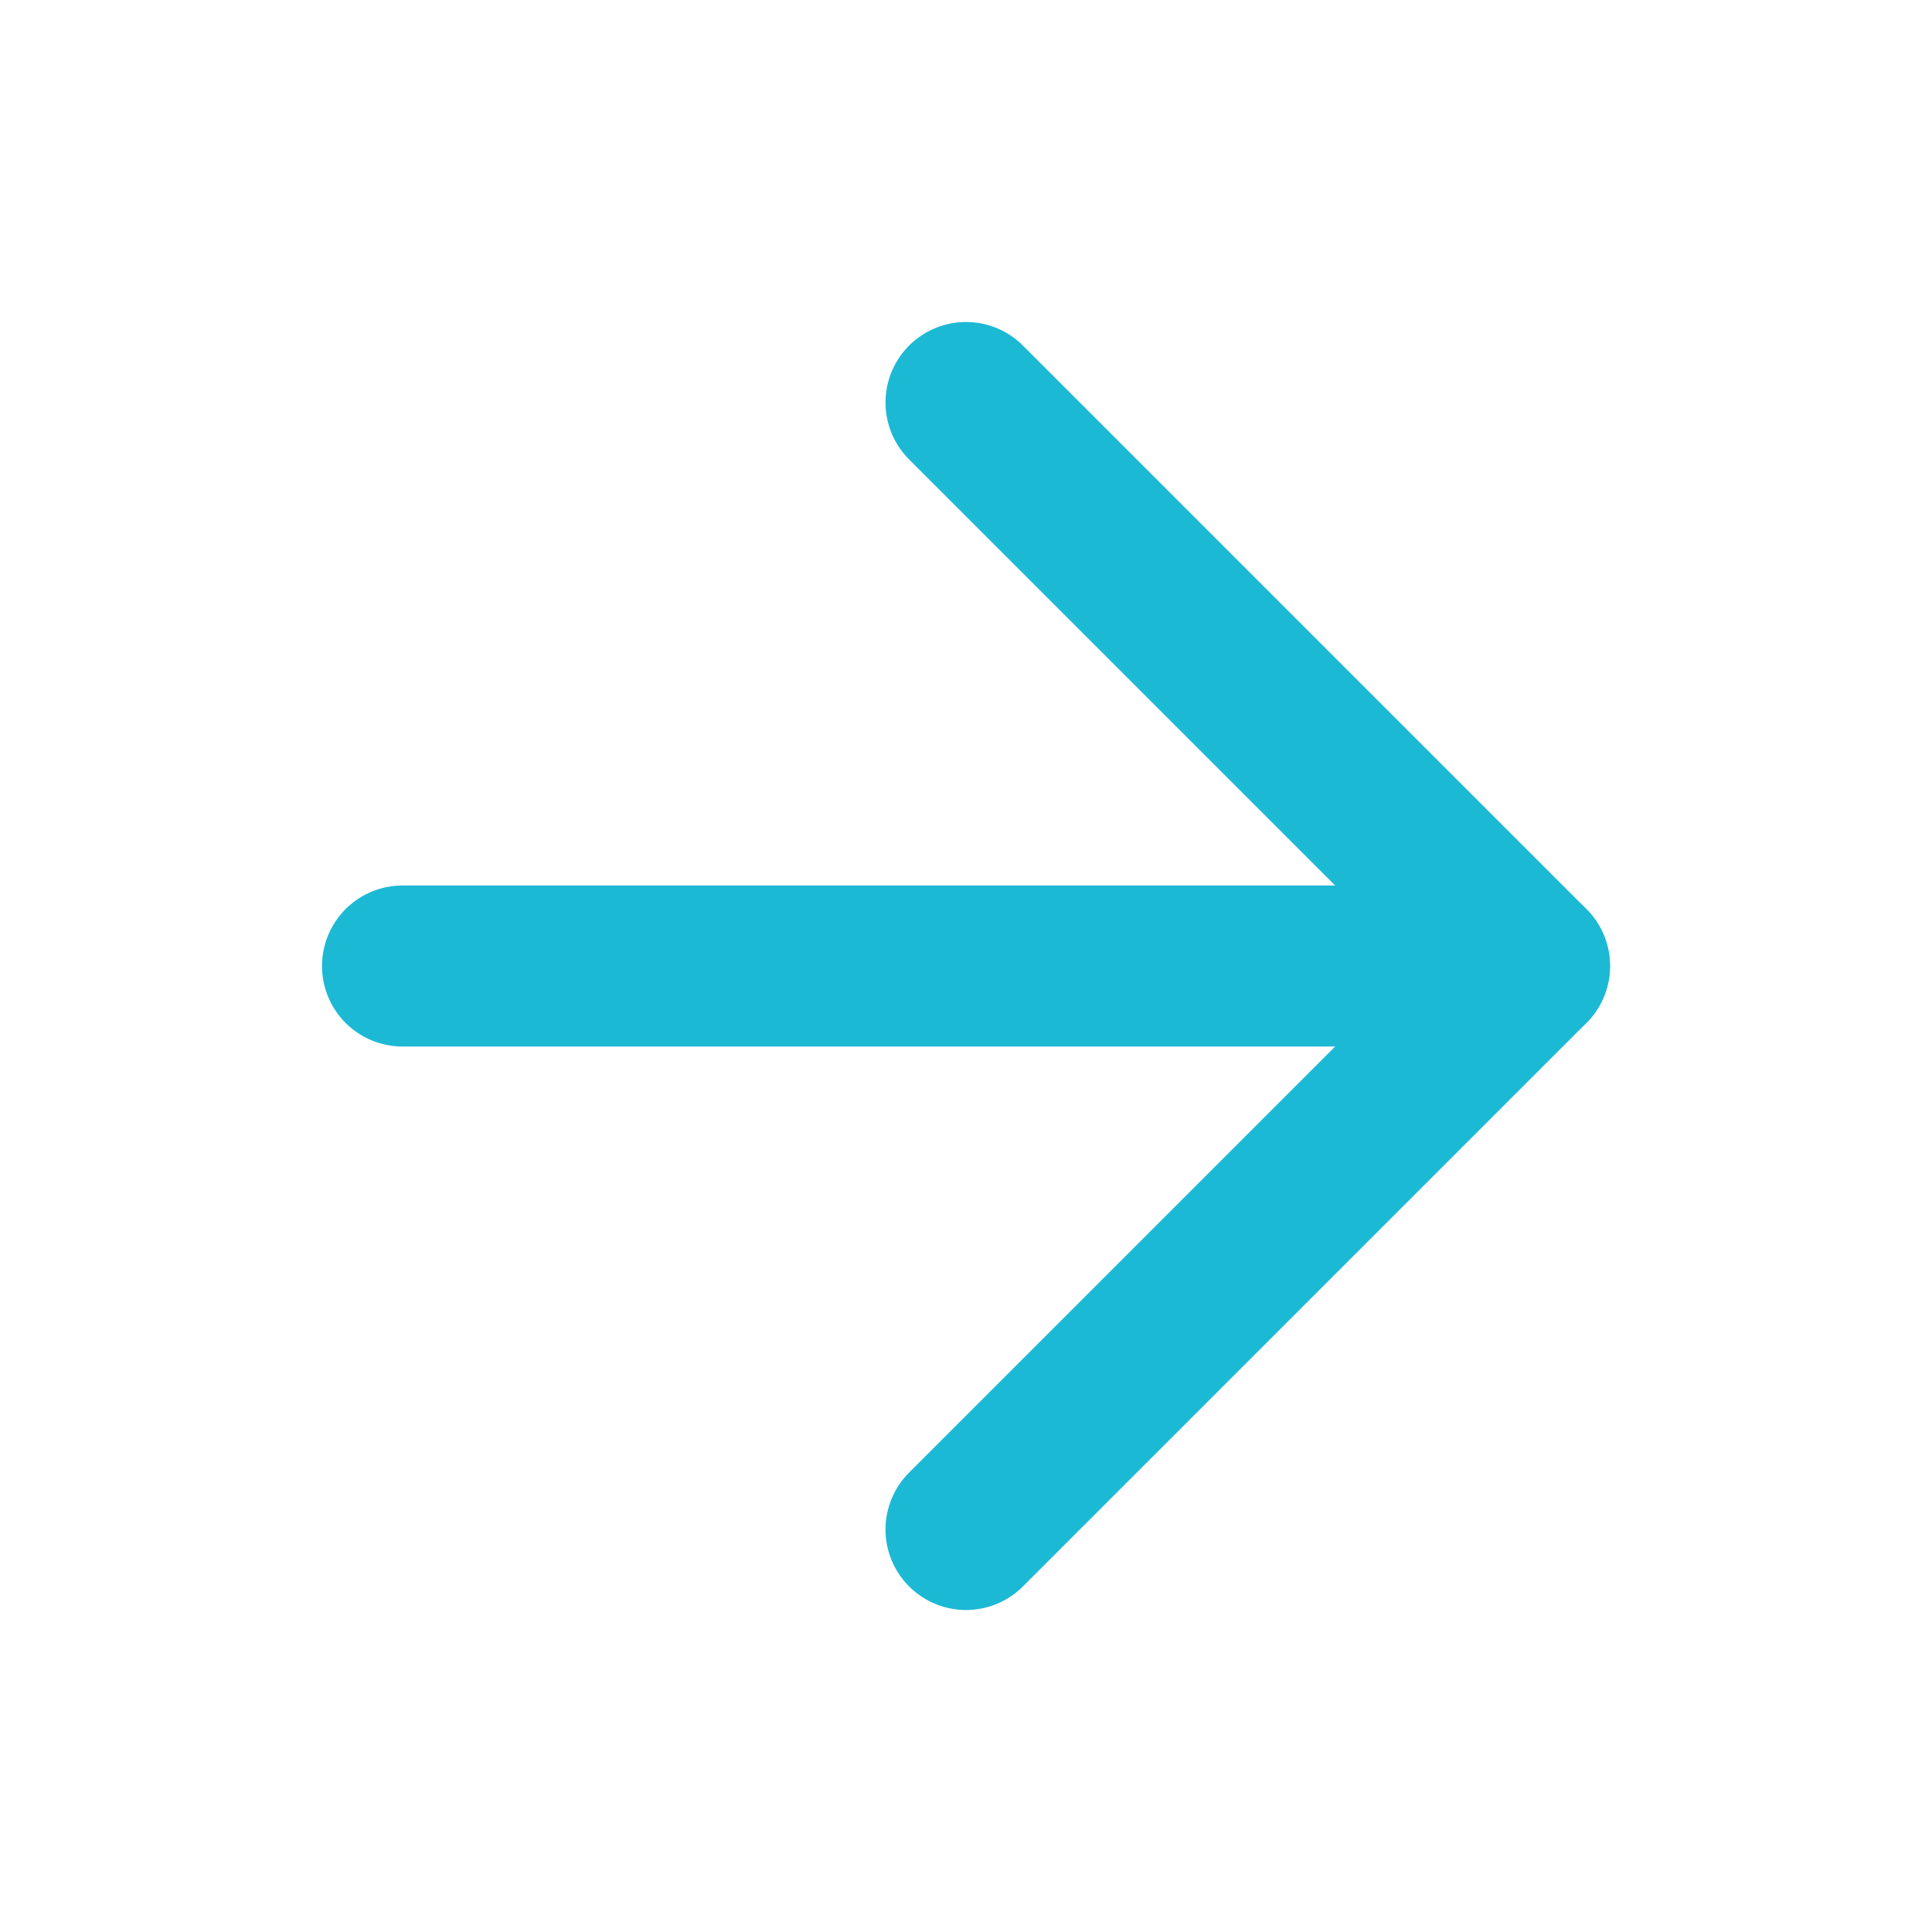
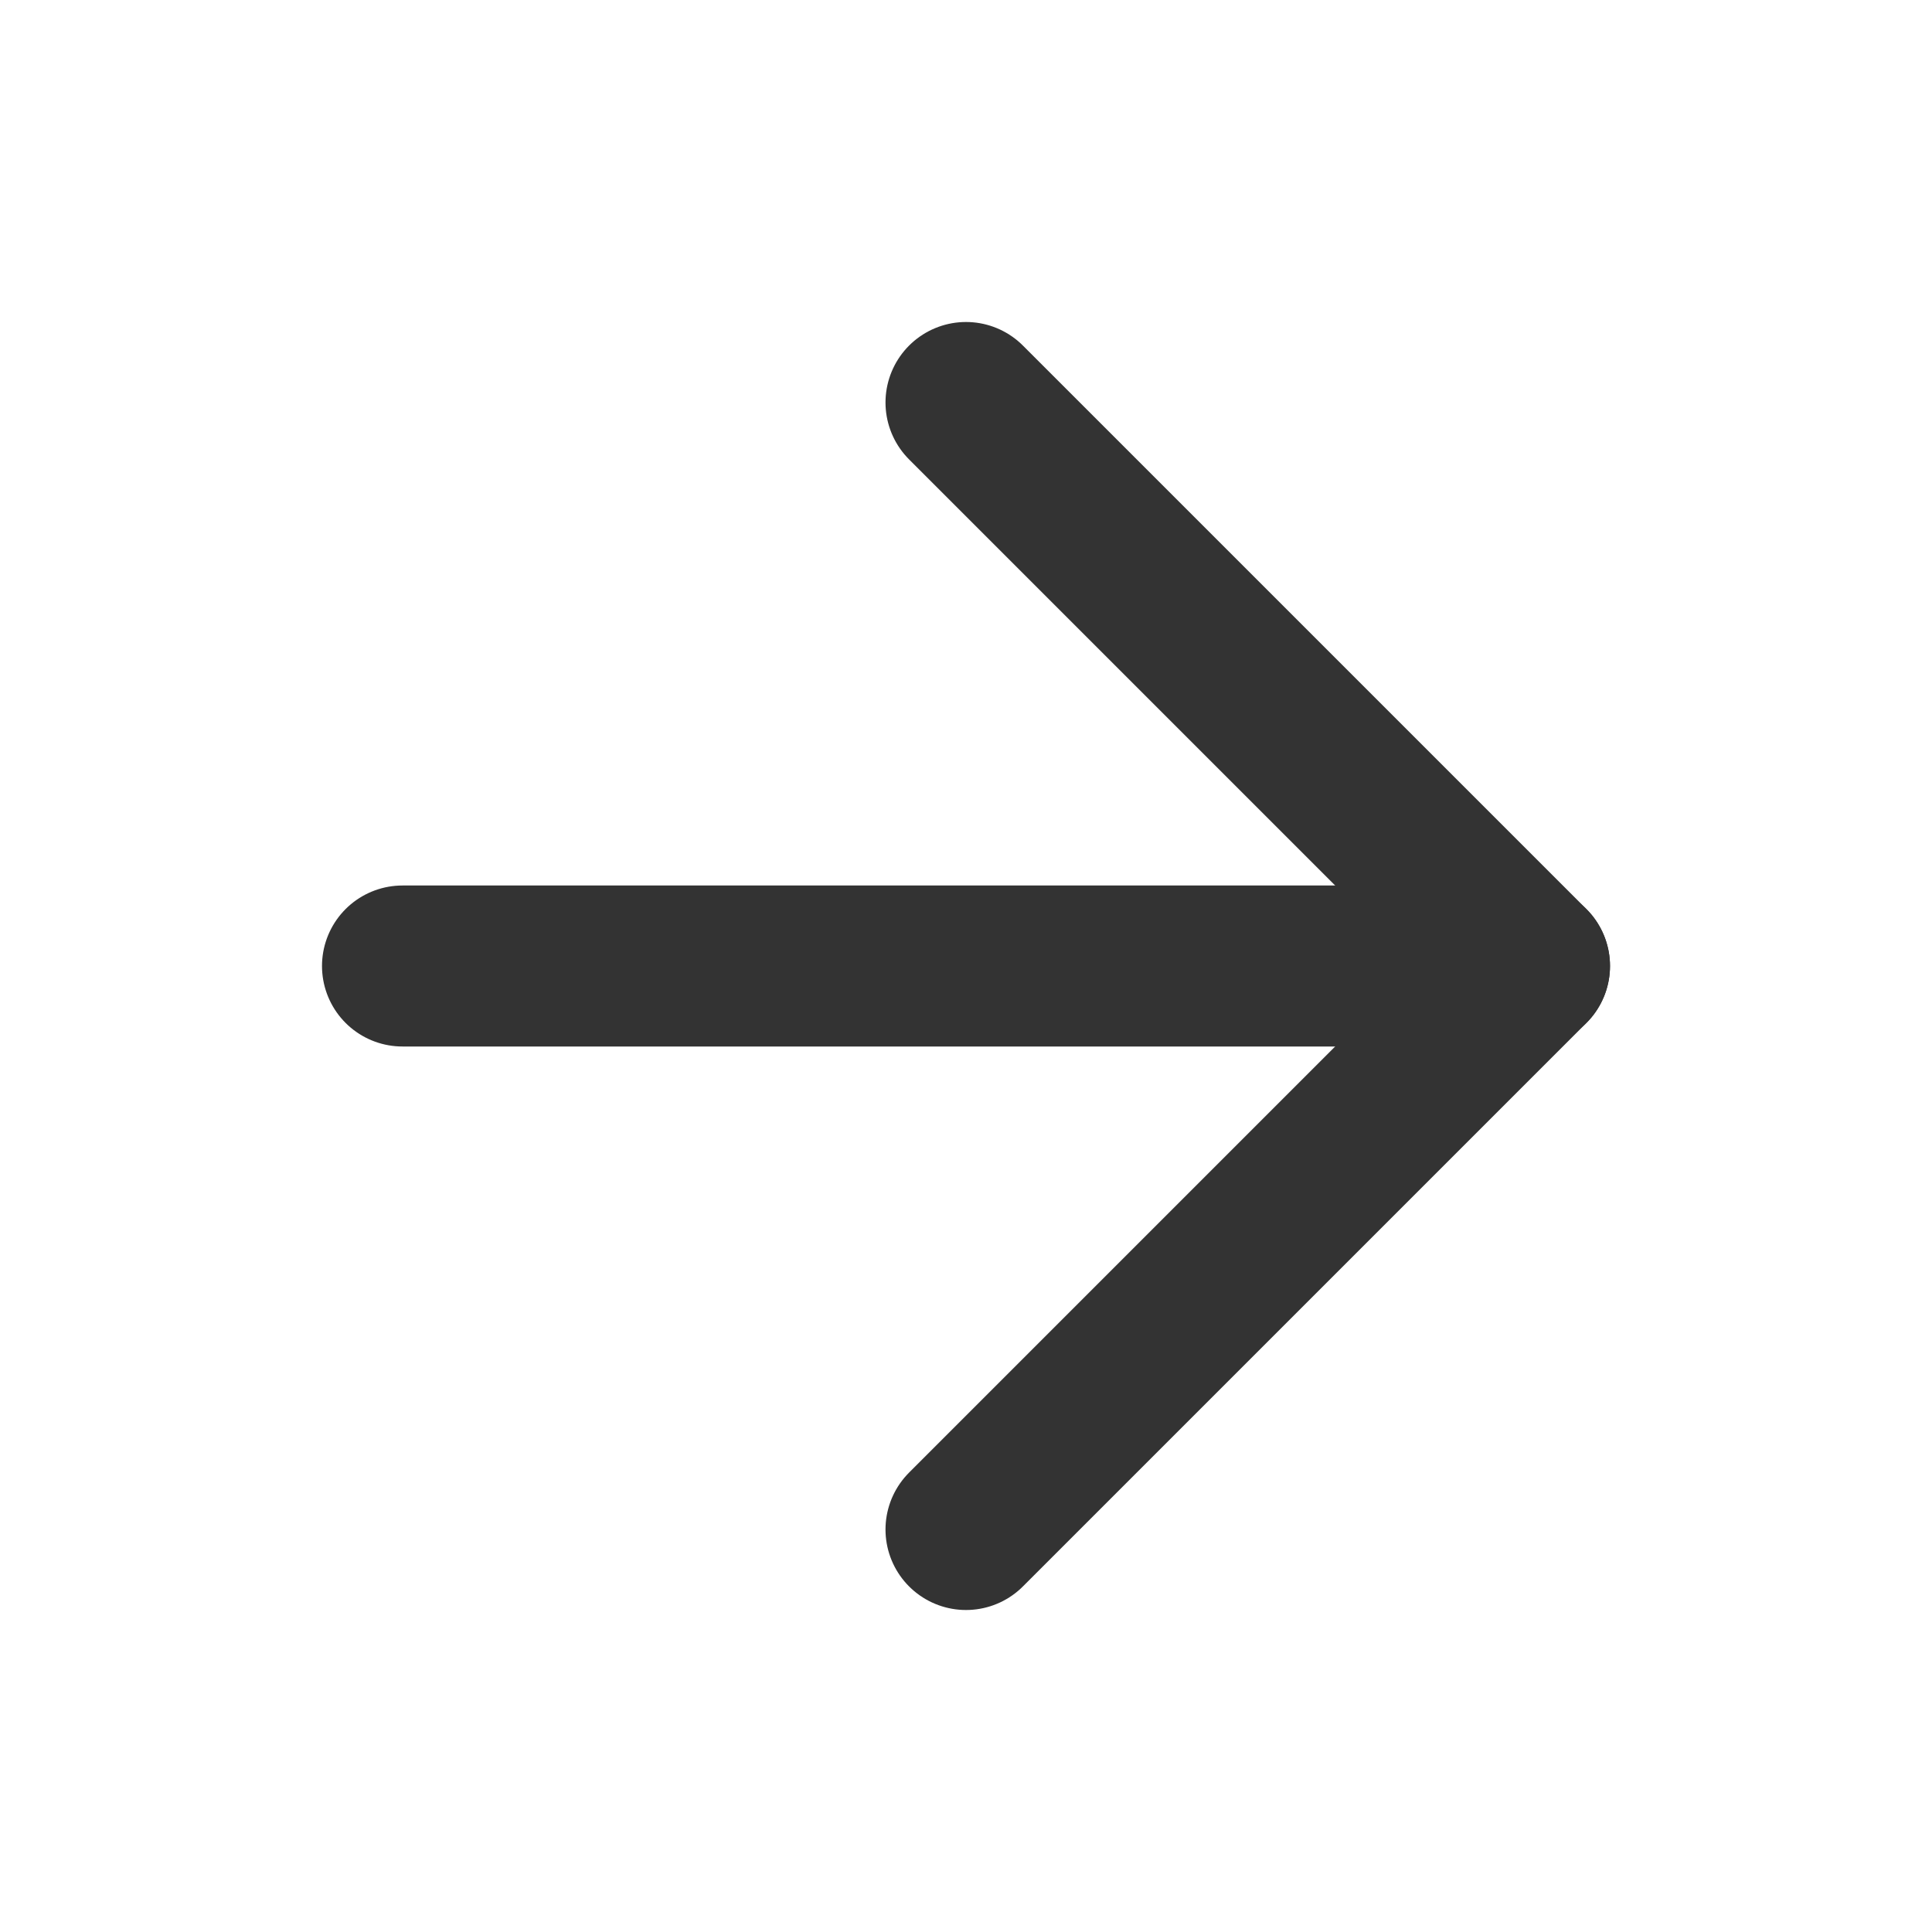
- <svg xmlns="http://www.w3.org/2000/svg" width="32" height="32" viewBox="0 0 24 24" fill="none" stroke="rgb(28, 185, 213)" stroke-width="2" stroke-linecap="round" stroke-linejoin="round" class="feather feather-arrow-right">
+ <svg xmlns="http://www.w3.org/2000/svg" width="32" height="32" viewBox="0 0 24 24" fill="none" stroke="#333" stroke-width="2" stroke-linecap="round" stroke-linejoin="round" class="feather feather-arrow-right">
  <line x1="5" y1="12" x2="19" y2="12" />
  <polyline points="12 5 19 12 12 19" />
</svg>
